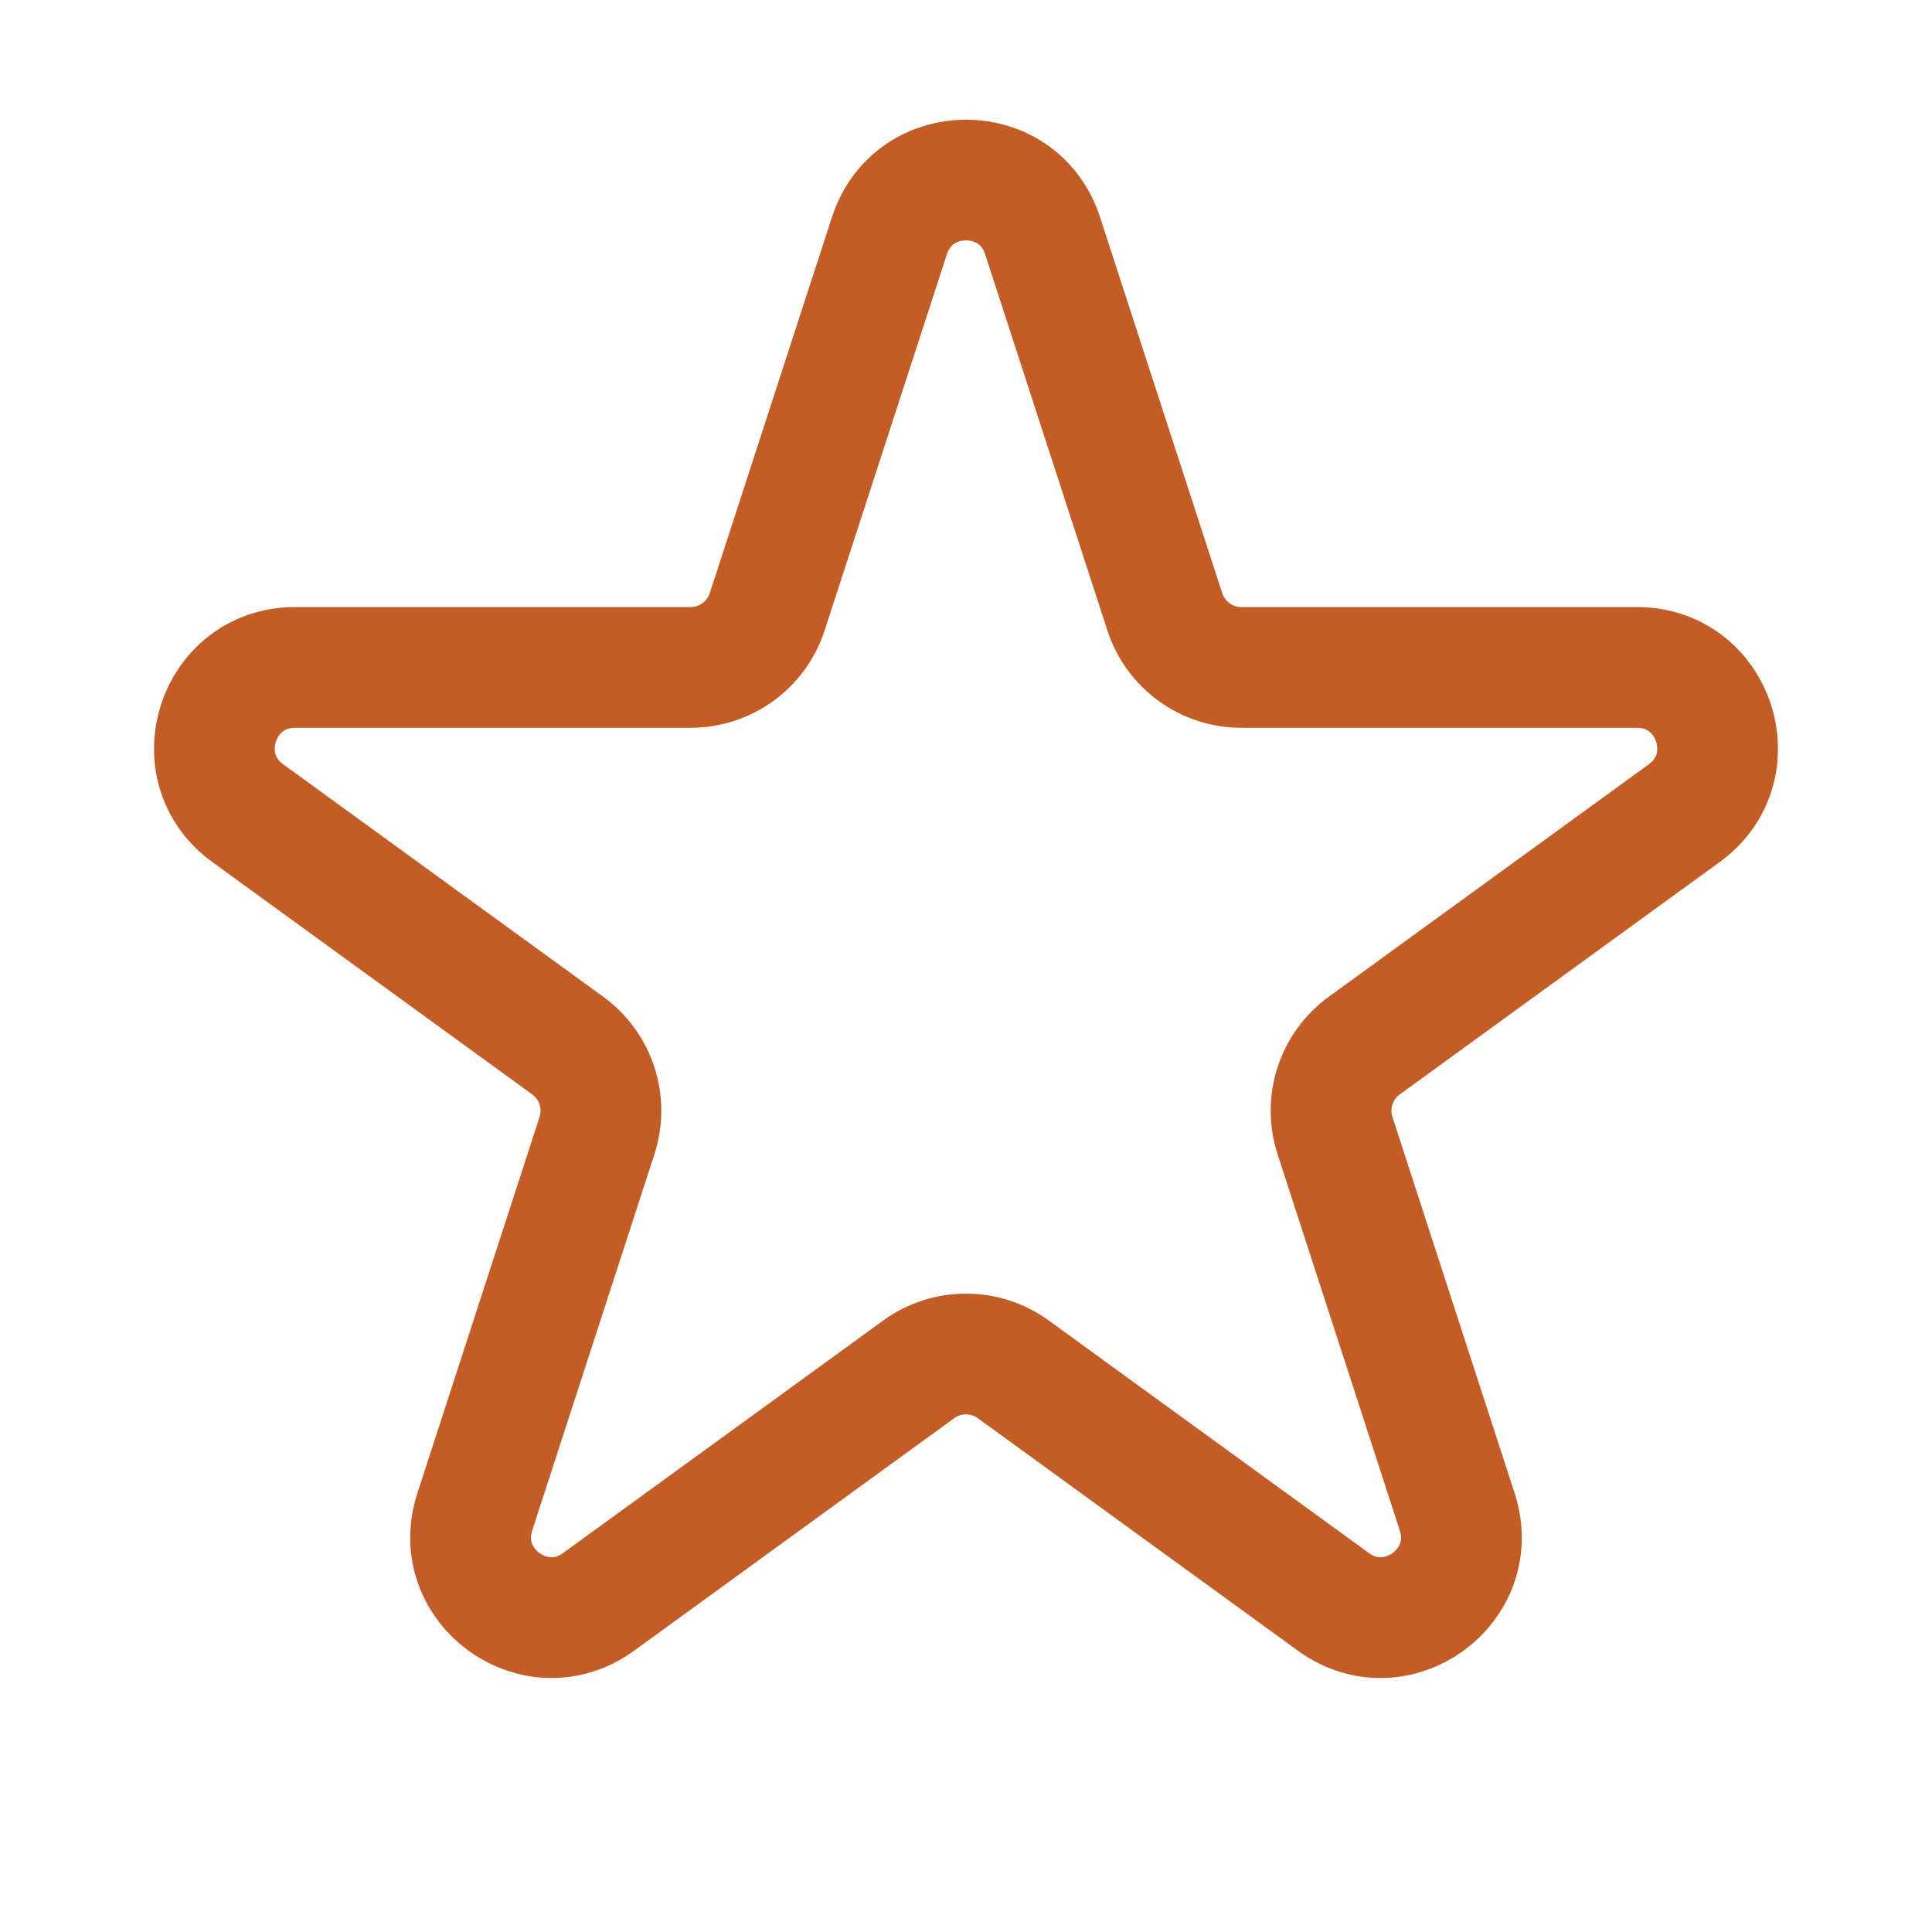
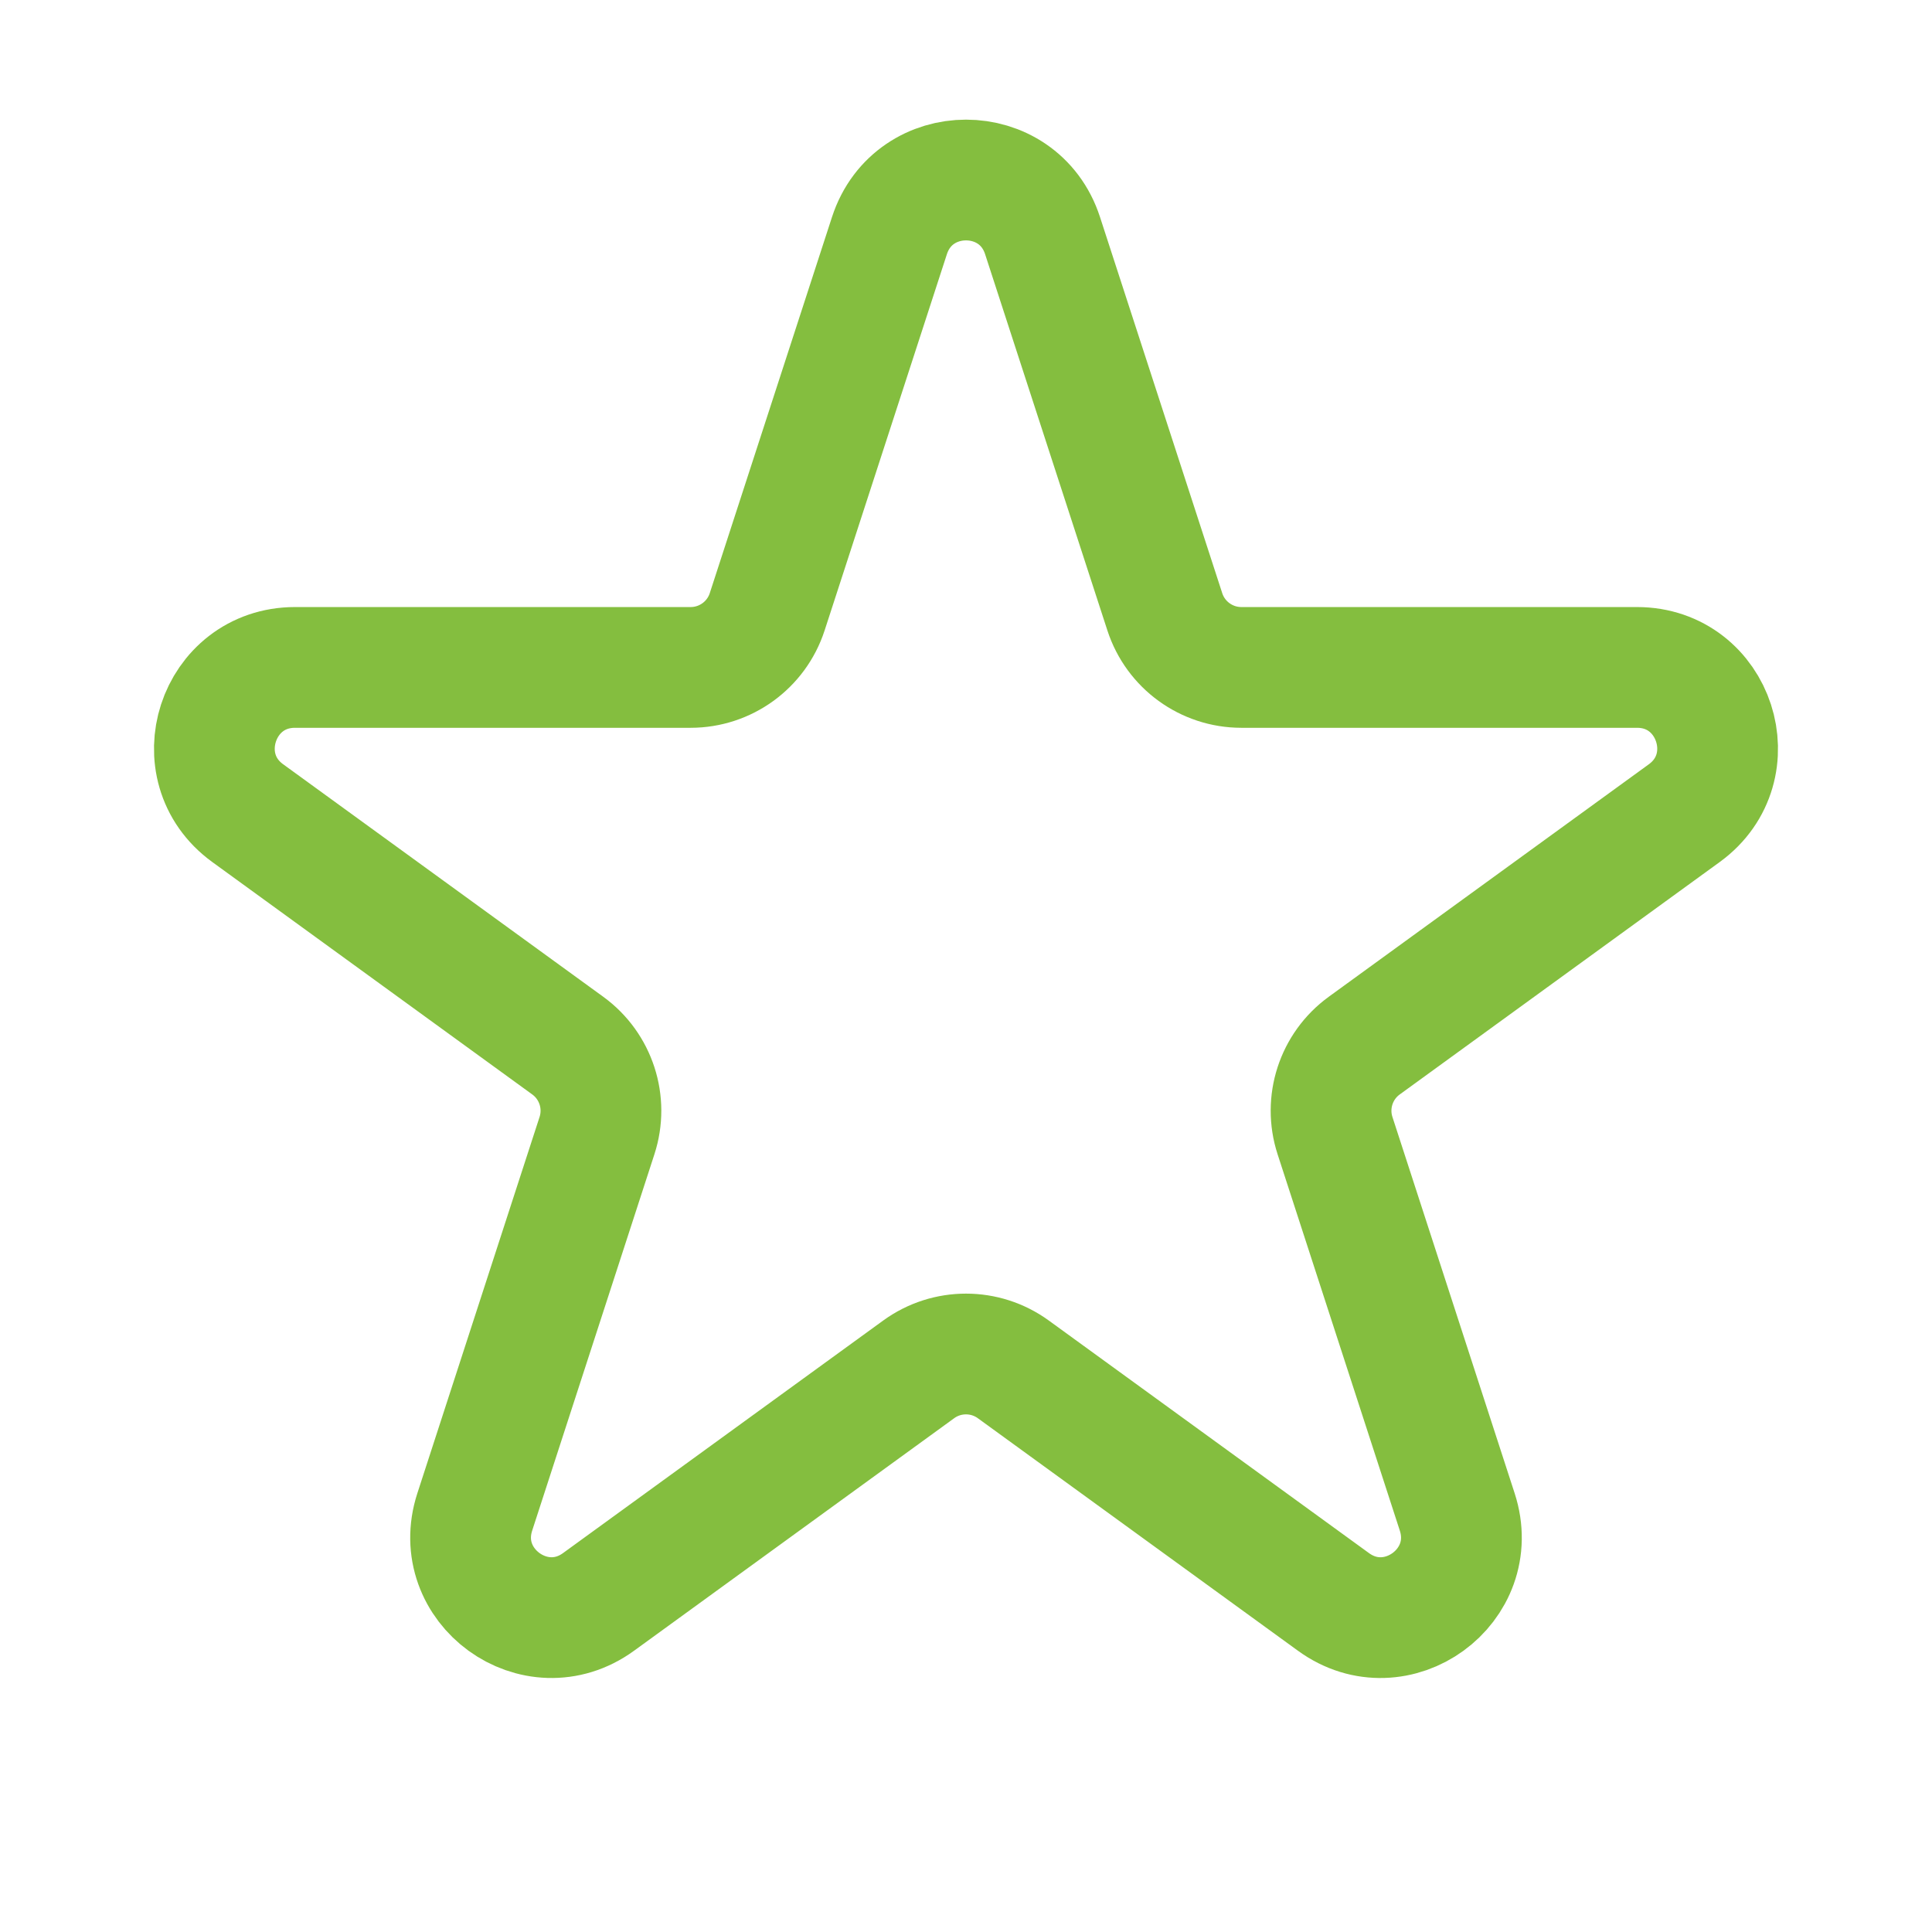
- <svg xmlns="http://www.w3.org/2000/svg" fill="none" viewBox="0 0 24 24" stroke="#c45c26" stroke-width="1.5">
+ <svg xmlns="http://www.w3.org/2000/svg" fill="none" viewBox="0 0 24 24" stroke="#84be3f" stroke-width="1.5">
  <path stroke-linecap="round" stroke-linejoin="round" d="M11.049 2.927c.3-.921 1.603-.921 1.902 0l1.519 4.674a1 1 0 00.95.69h4.915c.969 0 1.371 1.24.588 1.81l-3.976 2.888a1 1 0 00-.363 1.118l1.518 4.674c.3.922-.755 1.688-1.538 1.118l-3.976-2.888a1 1 0 00-1.176 0l-3.976 2.888c-.783.57-1.838-.197-1.538-1.118l1.518-4.674a1 1 0 00-.363-1.118l-3.976-2.888c-.784-.57-.38-1.81.588-1.81h4.914a1 1 0 00.951-.69l1.519-4.674z" />
</svg>
